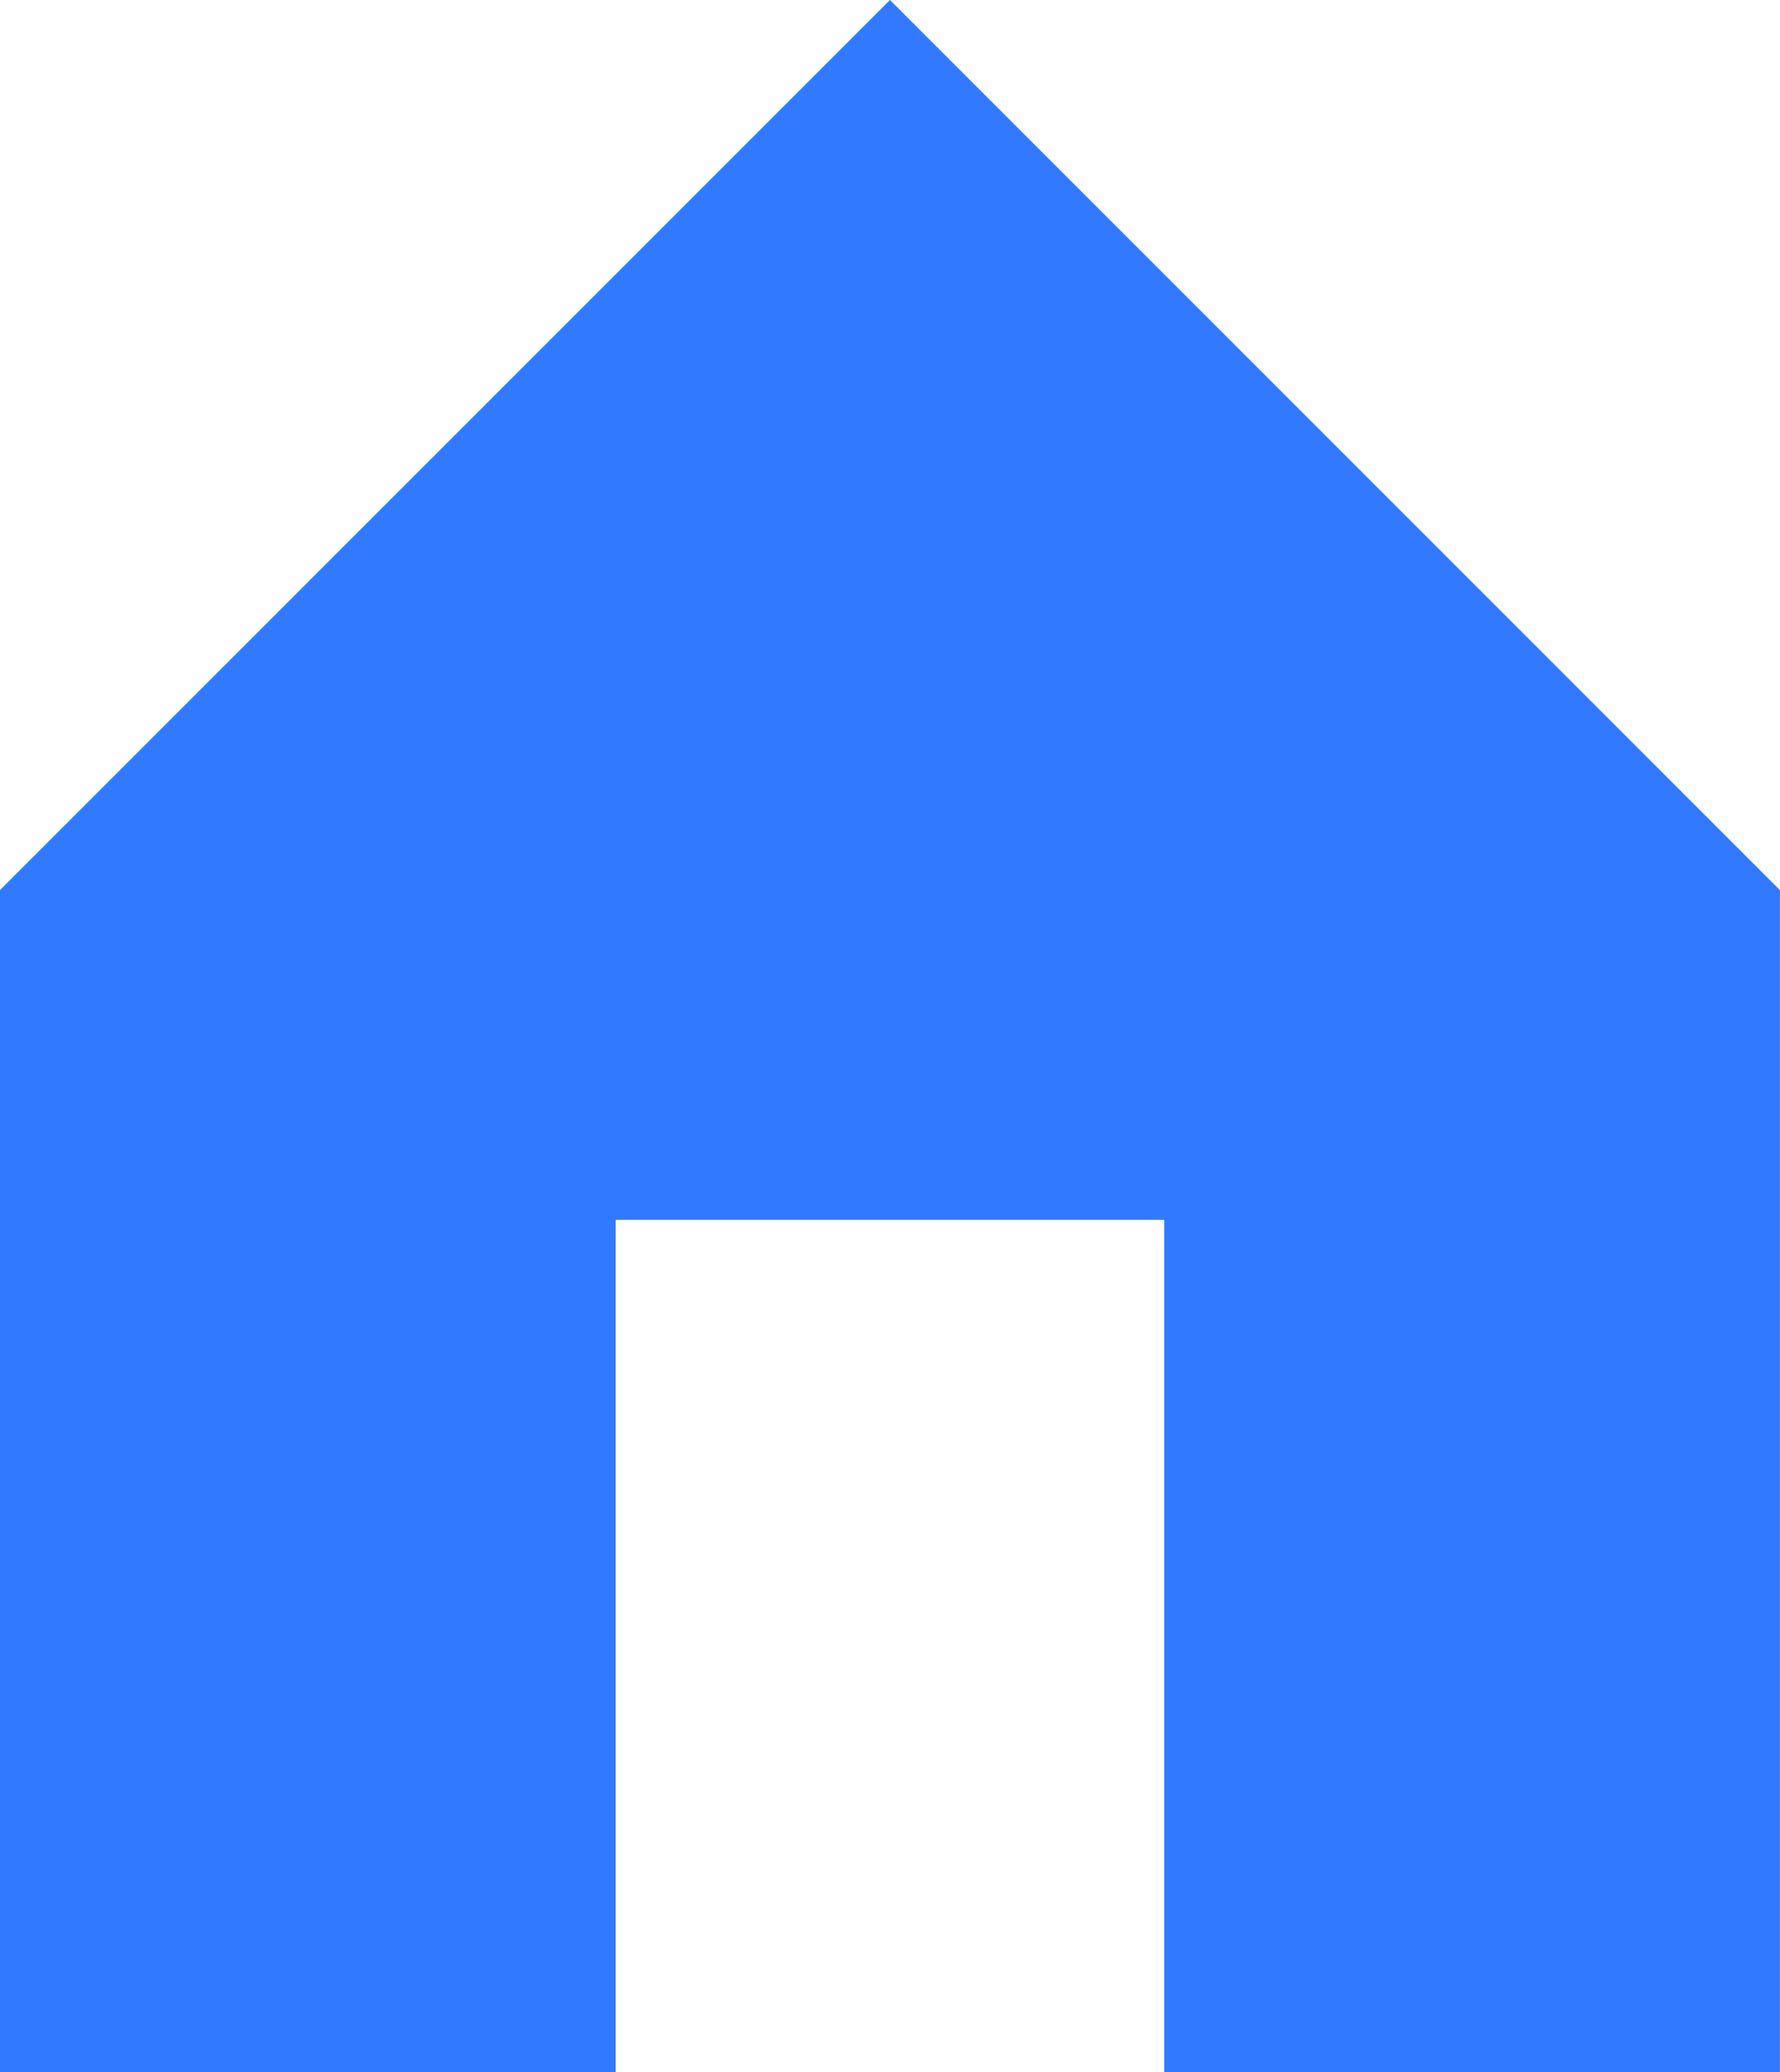
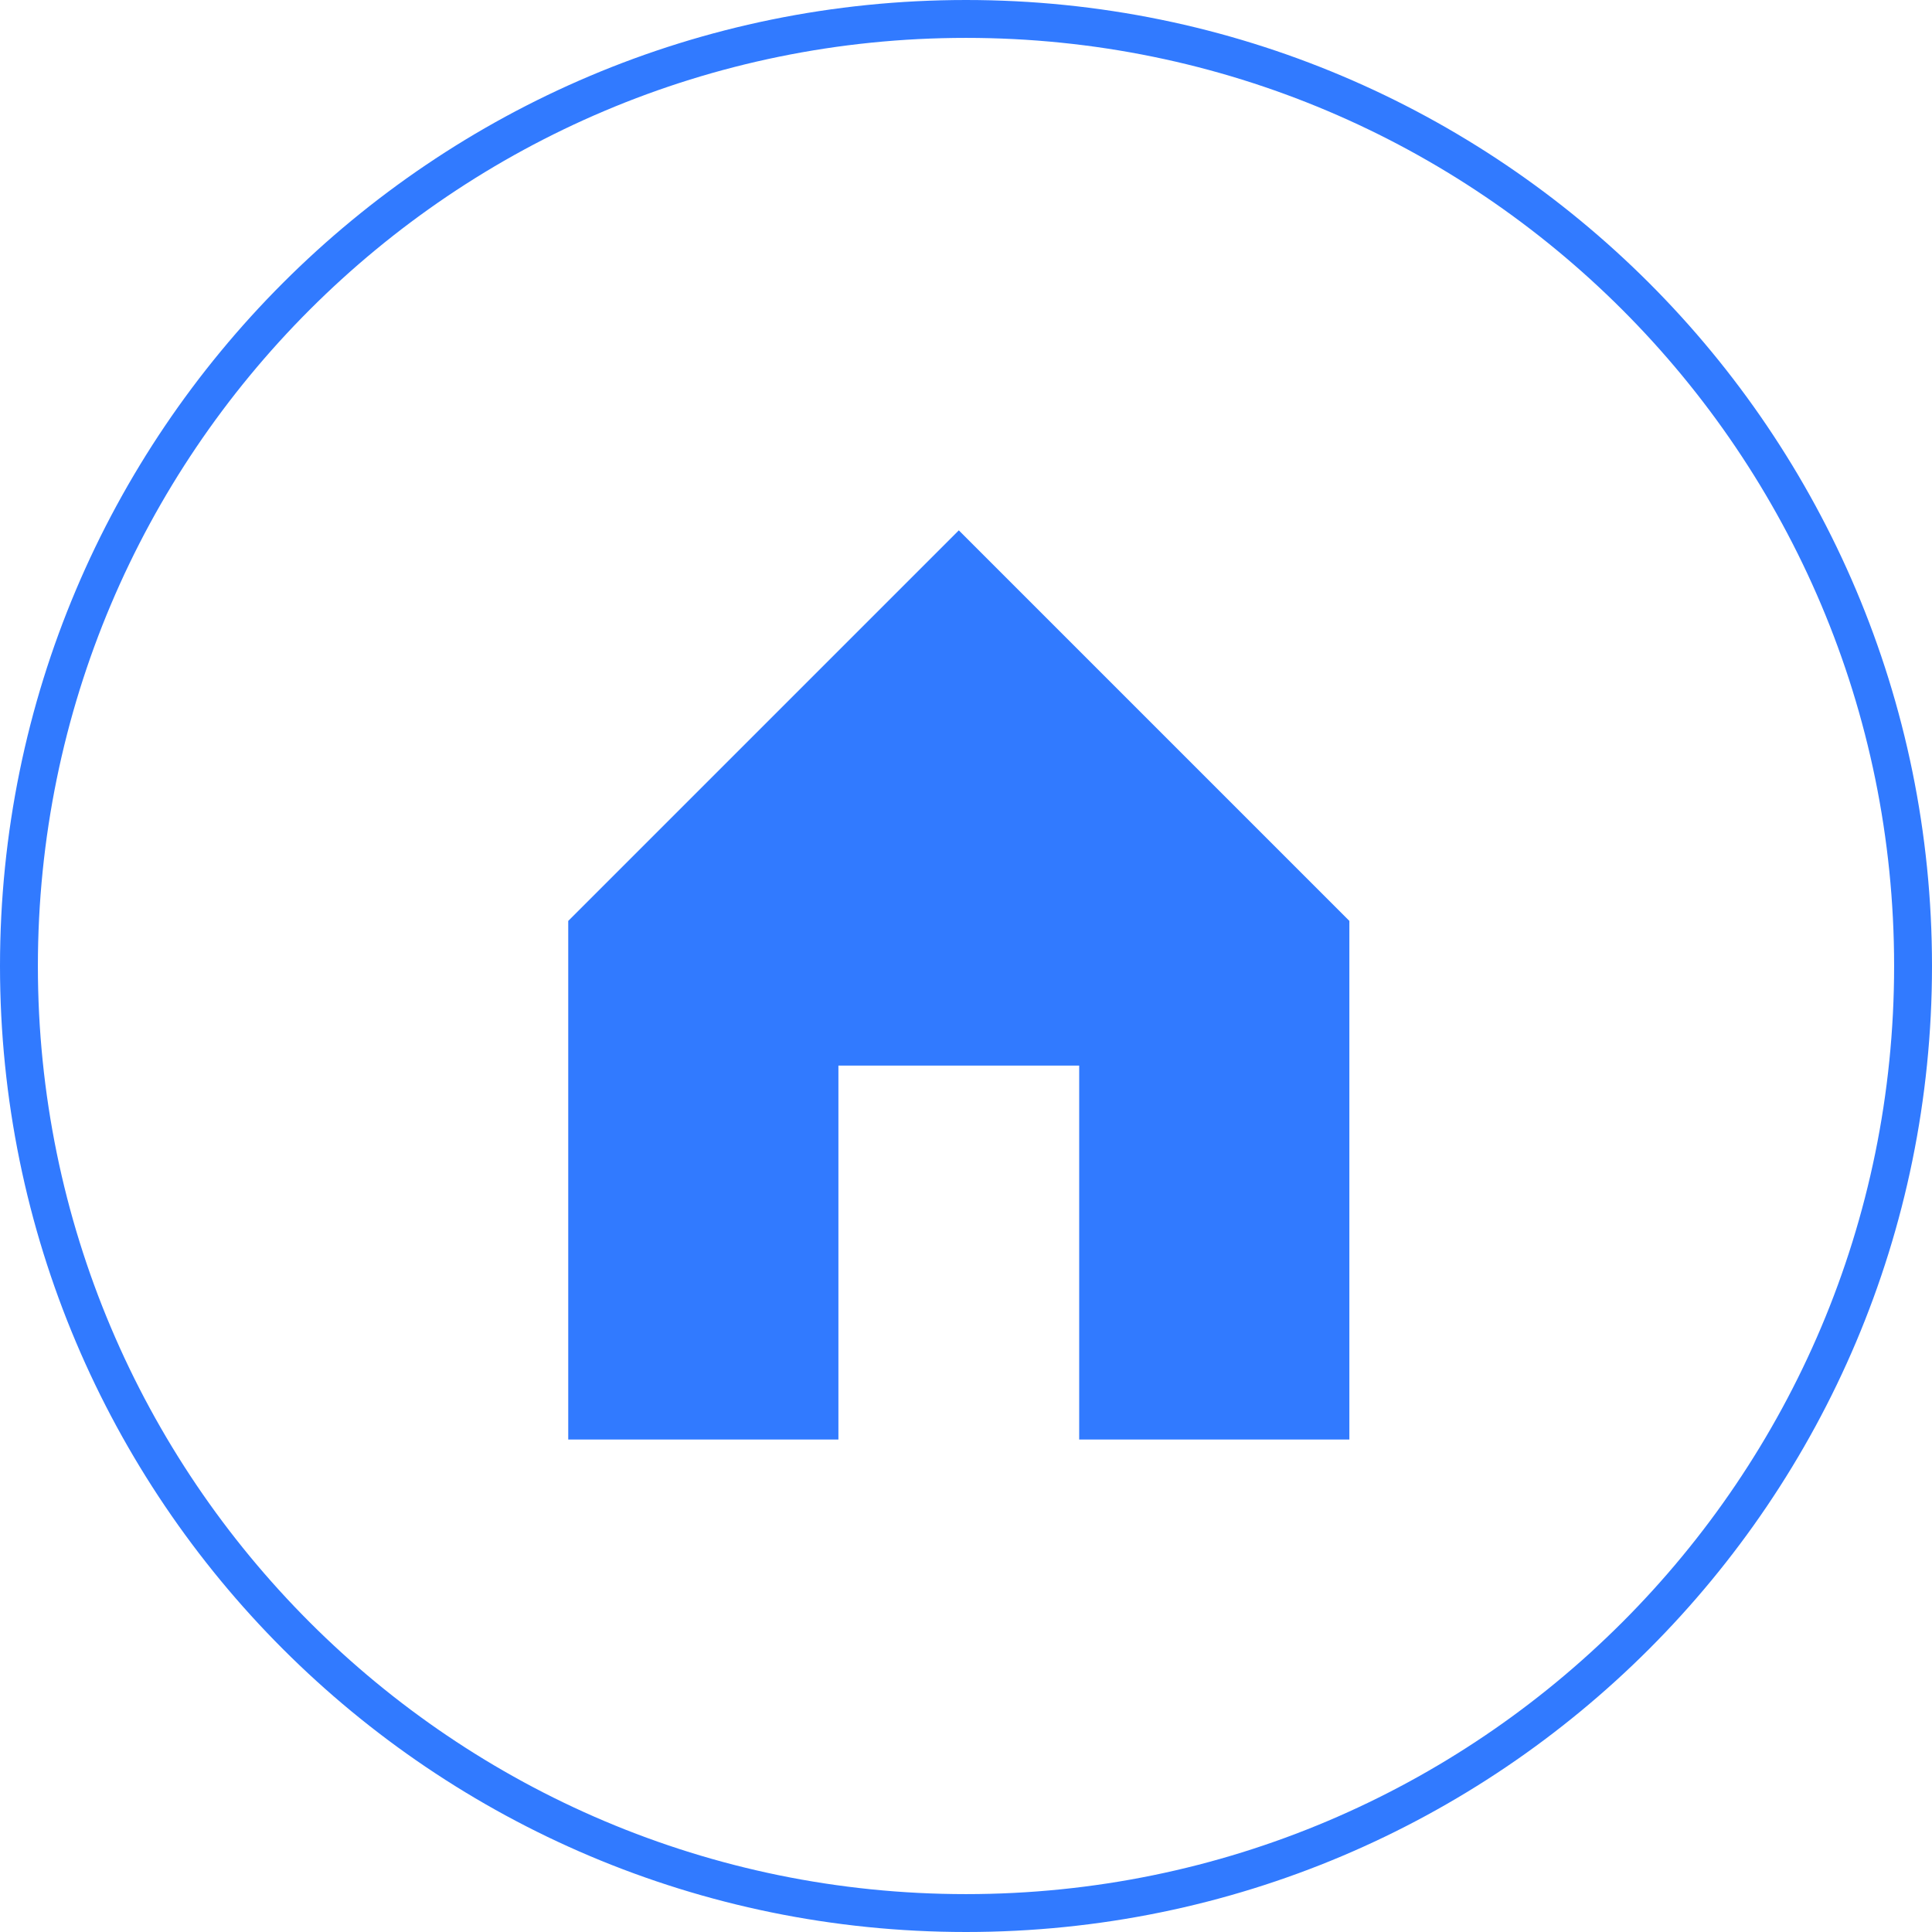
- <svg xmlns="http://www.w3.org/2000/svg" width="20.62" height="24" viewBox="0 0 20.62 24">
+ <svg xmlns="http://www.w3.org/2000/svg" width="51" height="51" viewBox="0 0 51 51">
  <defs>
-     <style>.a{fill:#317aff;}</style>
+     <style>.a{fill:none;stroke:#317aff;stroke-miterlimit:10;}.b{fill:#317aff;}</style>
  </defs>
-   <path class="a" d="M46.233,833.309l-10.31,10.31v13.69h7.132v-9.871h6.356v9.871h7.132v-13.69Z" transform="translate(-35.923 -833.309)" />
+   <g transform="translate(-36.5 -654)">
+     <circle class="a" cx="25" cy="25" r="25" transform="translate(37 654.5)" />
+     <g transform="translate(51.5 668)">
+       <path class="b" d="M46.233,833.309l-10.31,10.31v13.69h7.132v-9.871h6.356v9.871h7.132v-13.69Z" transform="translate(-35.923 -833.309)" />
+     </g>
+   </g>
</svg>
